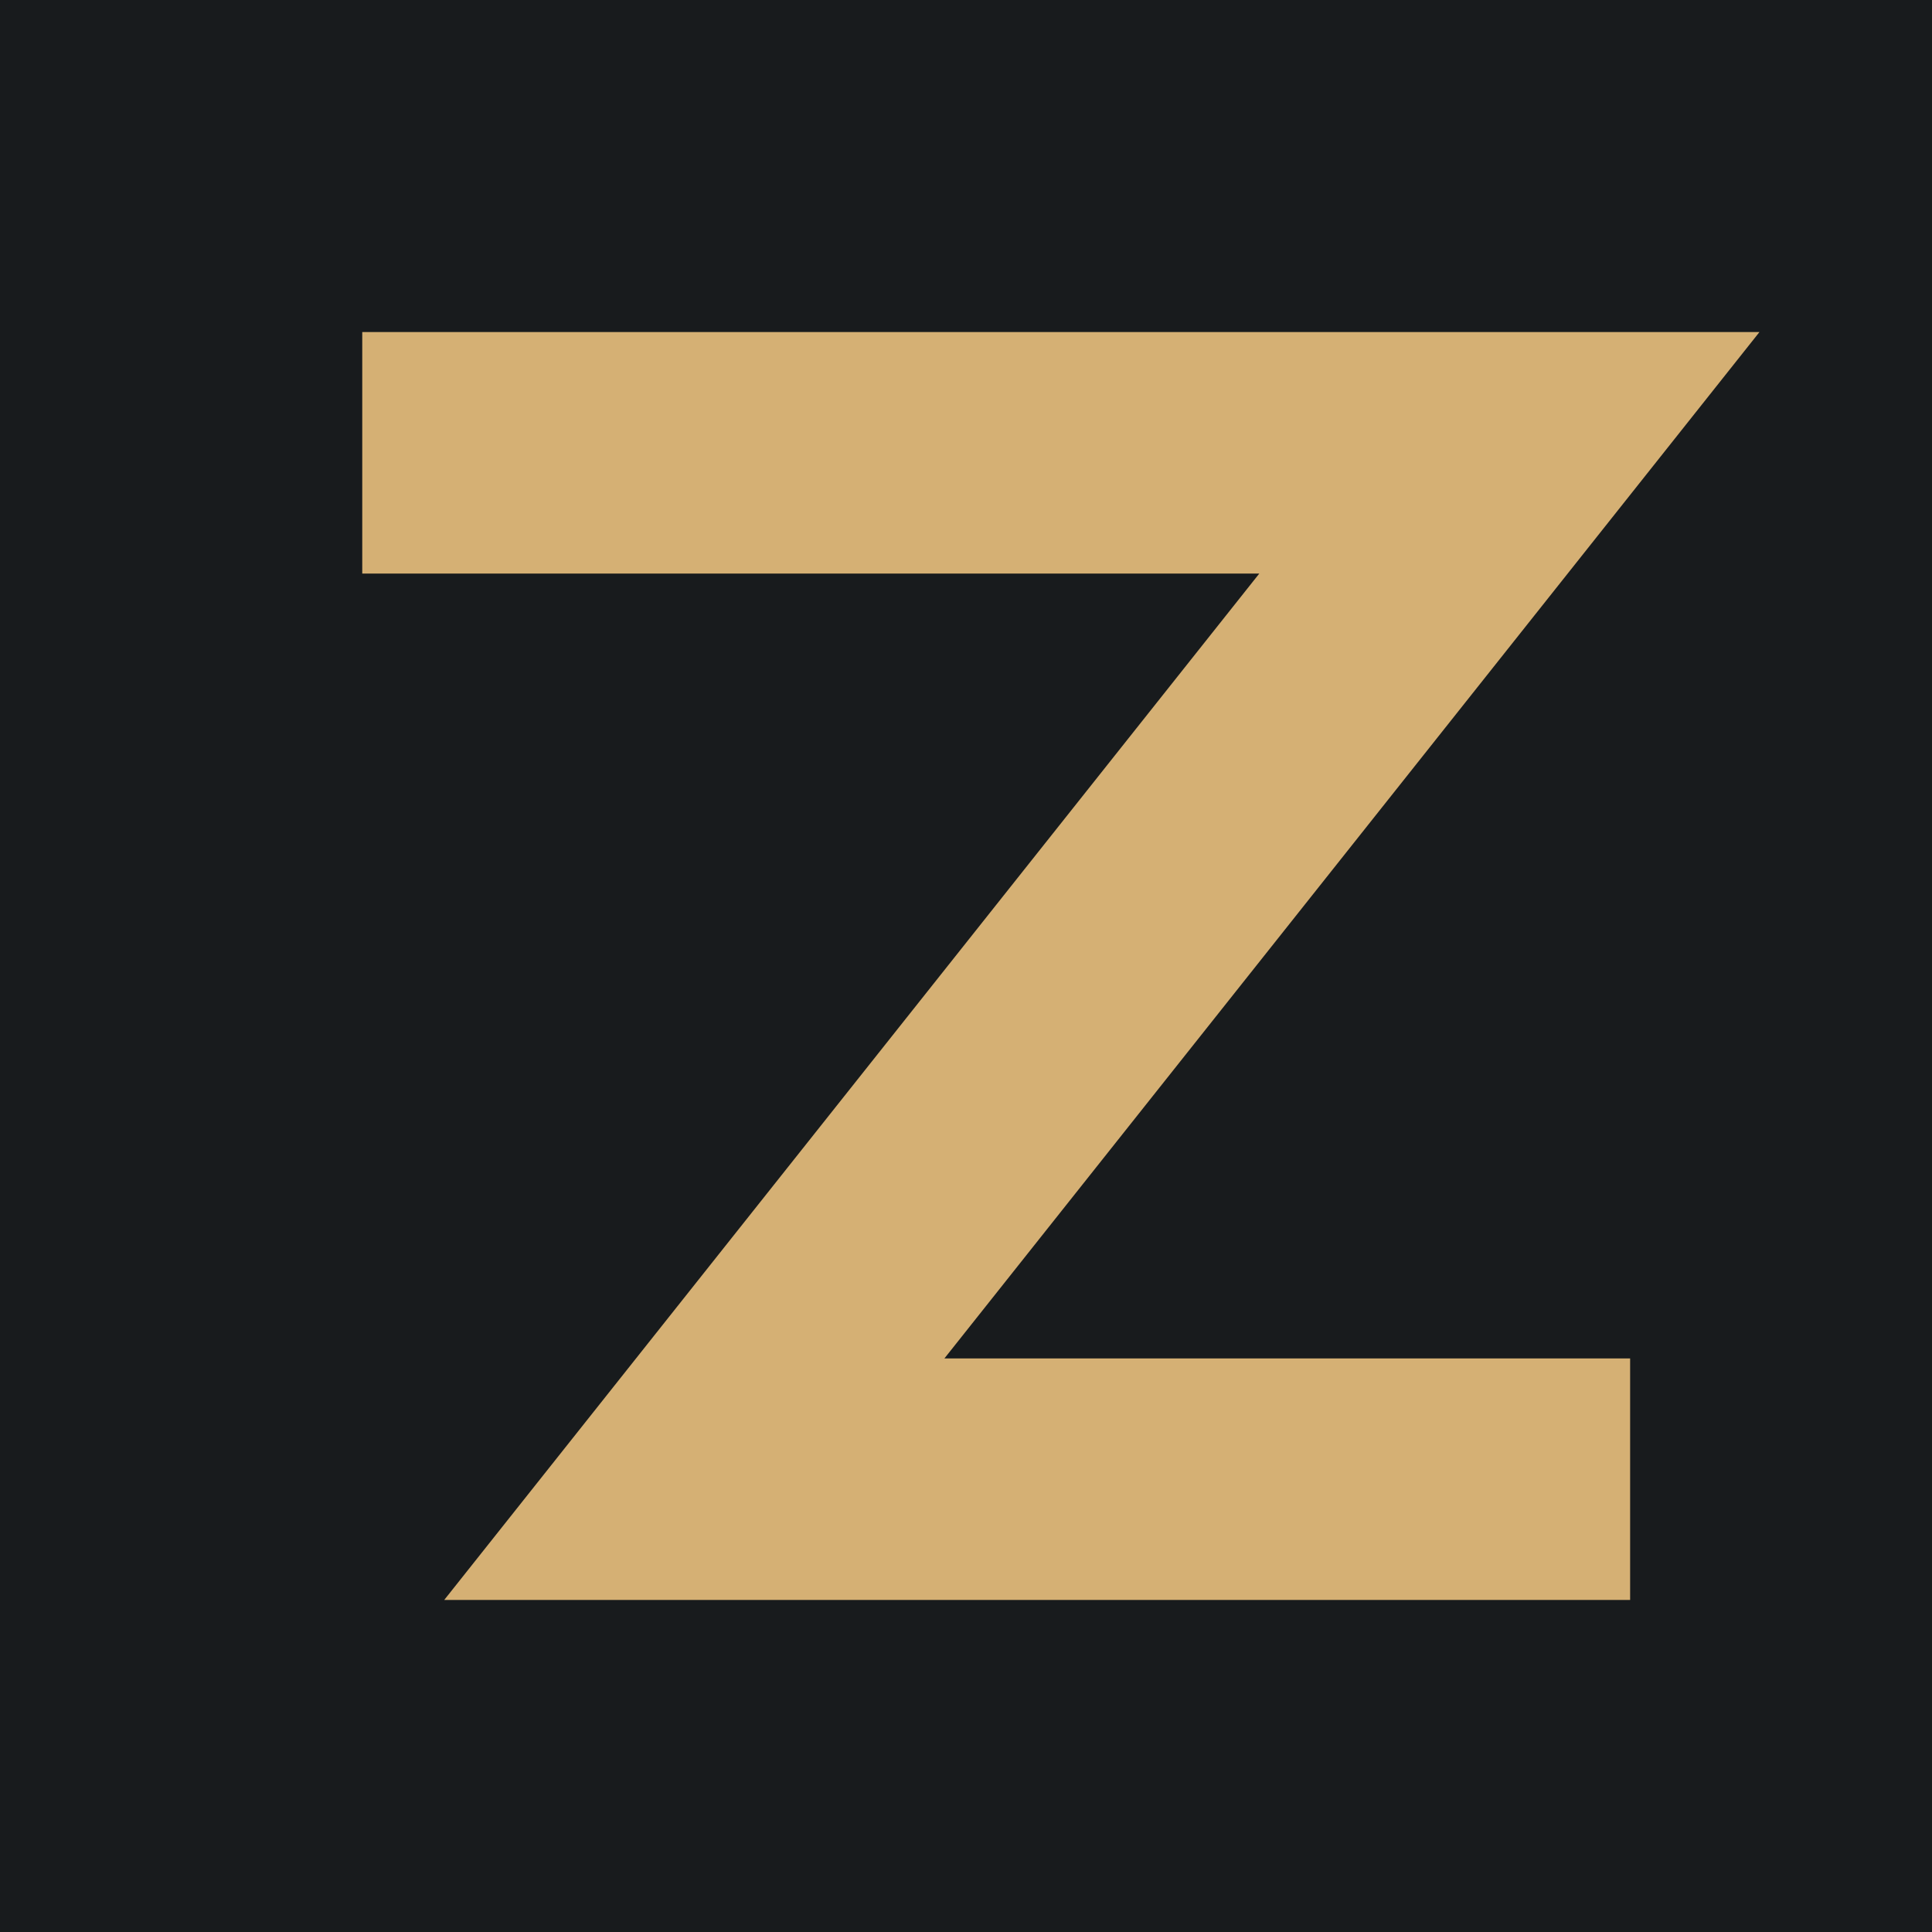
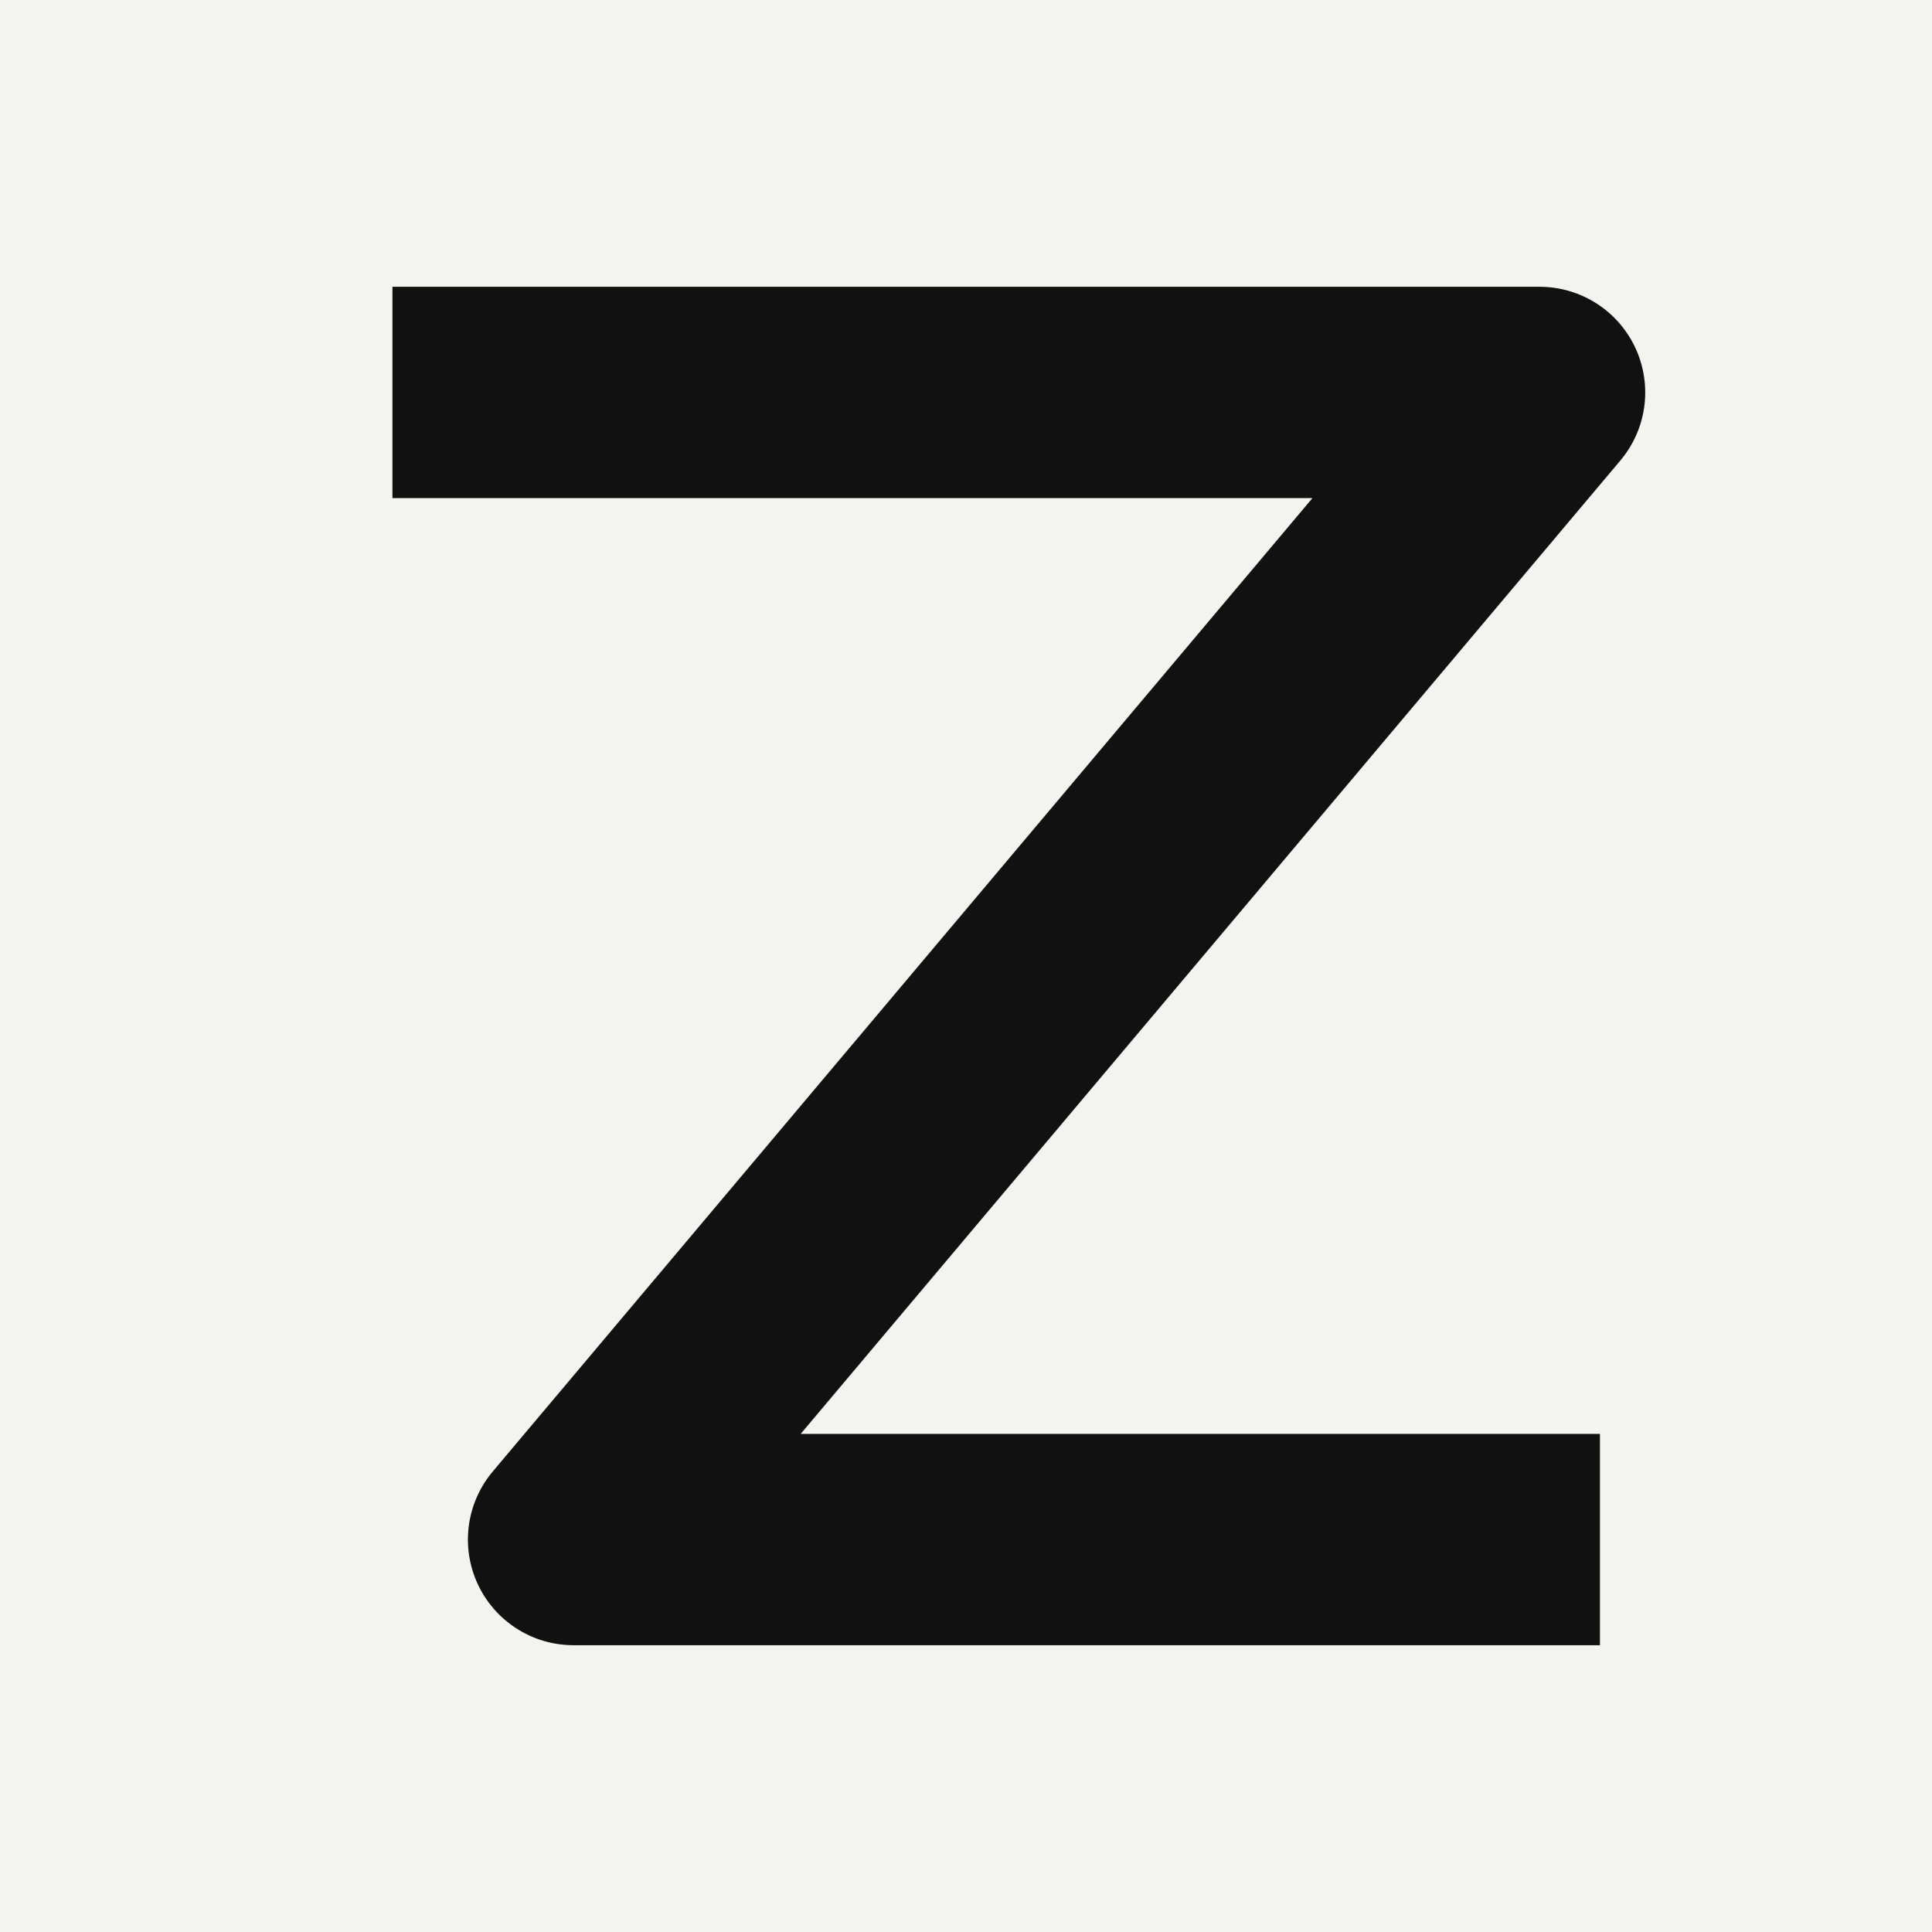
- <svg xmlns="http://www.w3.org/2000/svg" viewBox="0 0 64 64">
-   <rect width="64" height="64" fill="#181b1d" />
-   <path d="M16 15h34L23 49h27" fill="none" stroke="#d5b074" stroke-width="8" stroke-linecap="square" stroke-linejoin="miter" />
+ <svg xmlns="http://www.w3.org/2000/svg" viewBox="0 0 64 64" role="img" aria-label="БеZвмятин">
+   <rect width="64" height="64" fill="#f3f3f0" />
+   <path d="M13 13h38L19 51h34" fill="none" stroke="#111111" stroke-width="7" stroke-linejoin="round" />
</svg>
